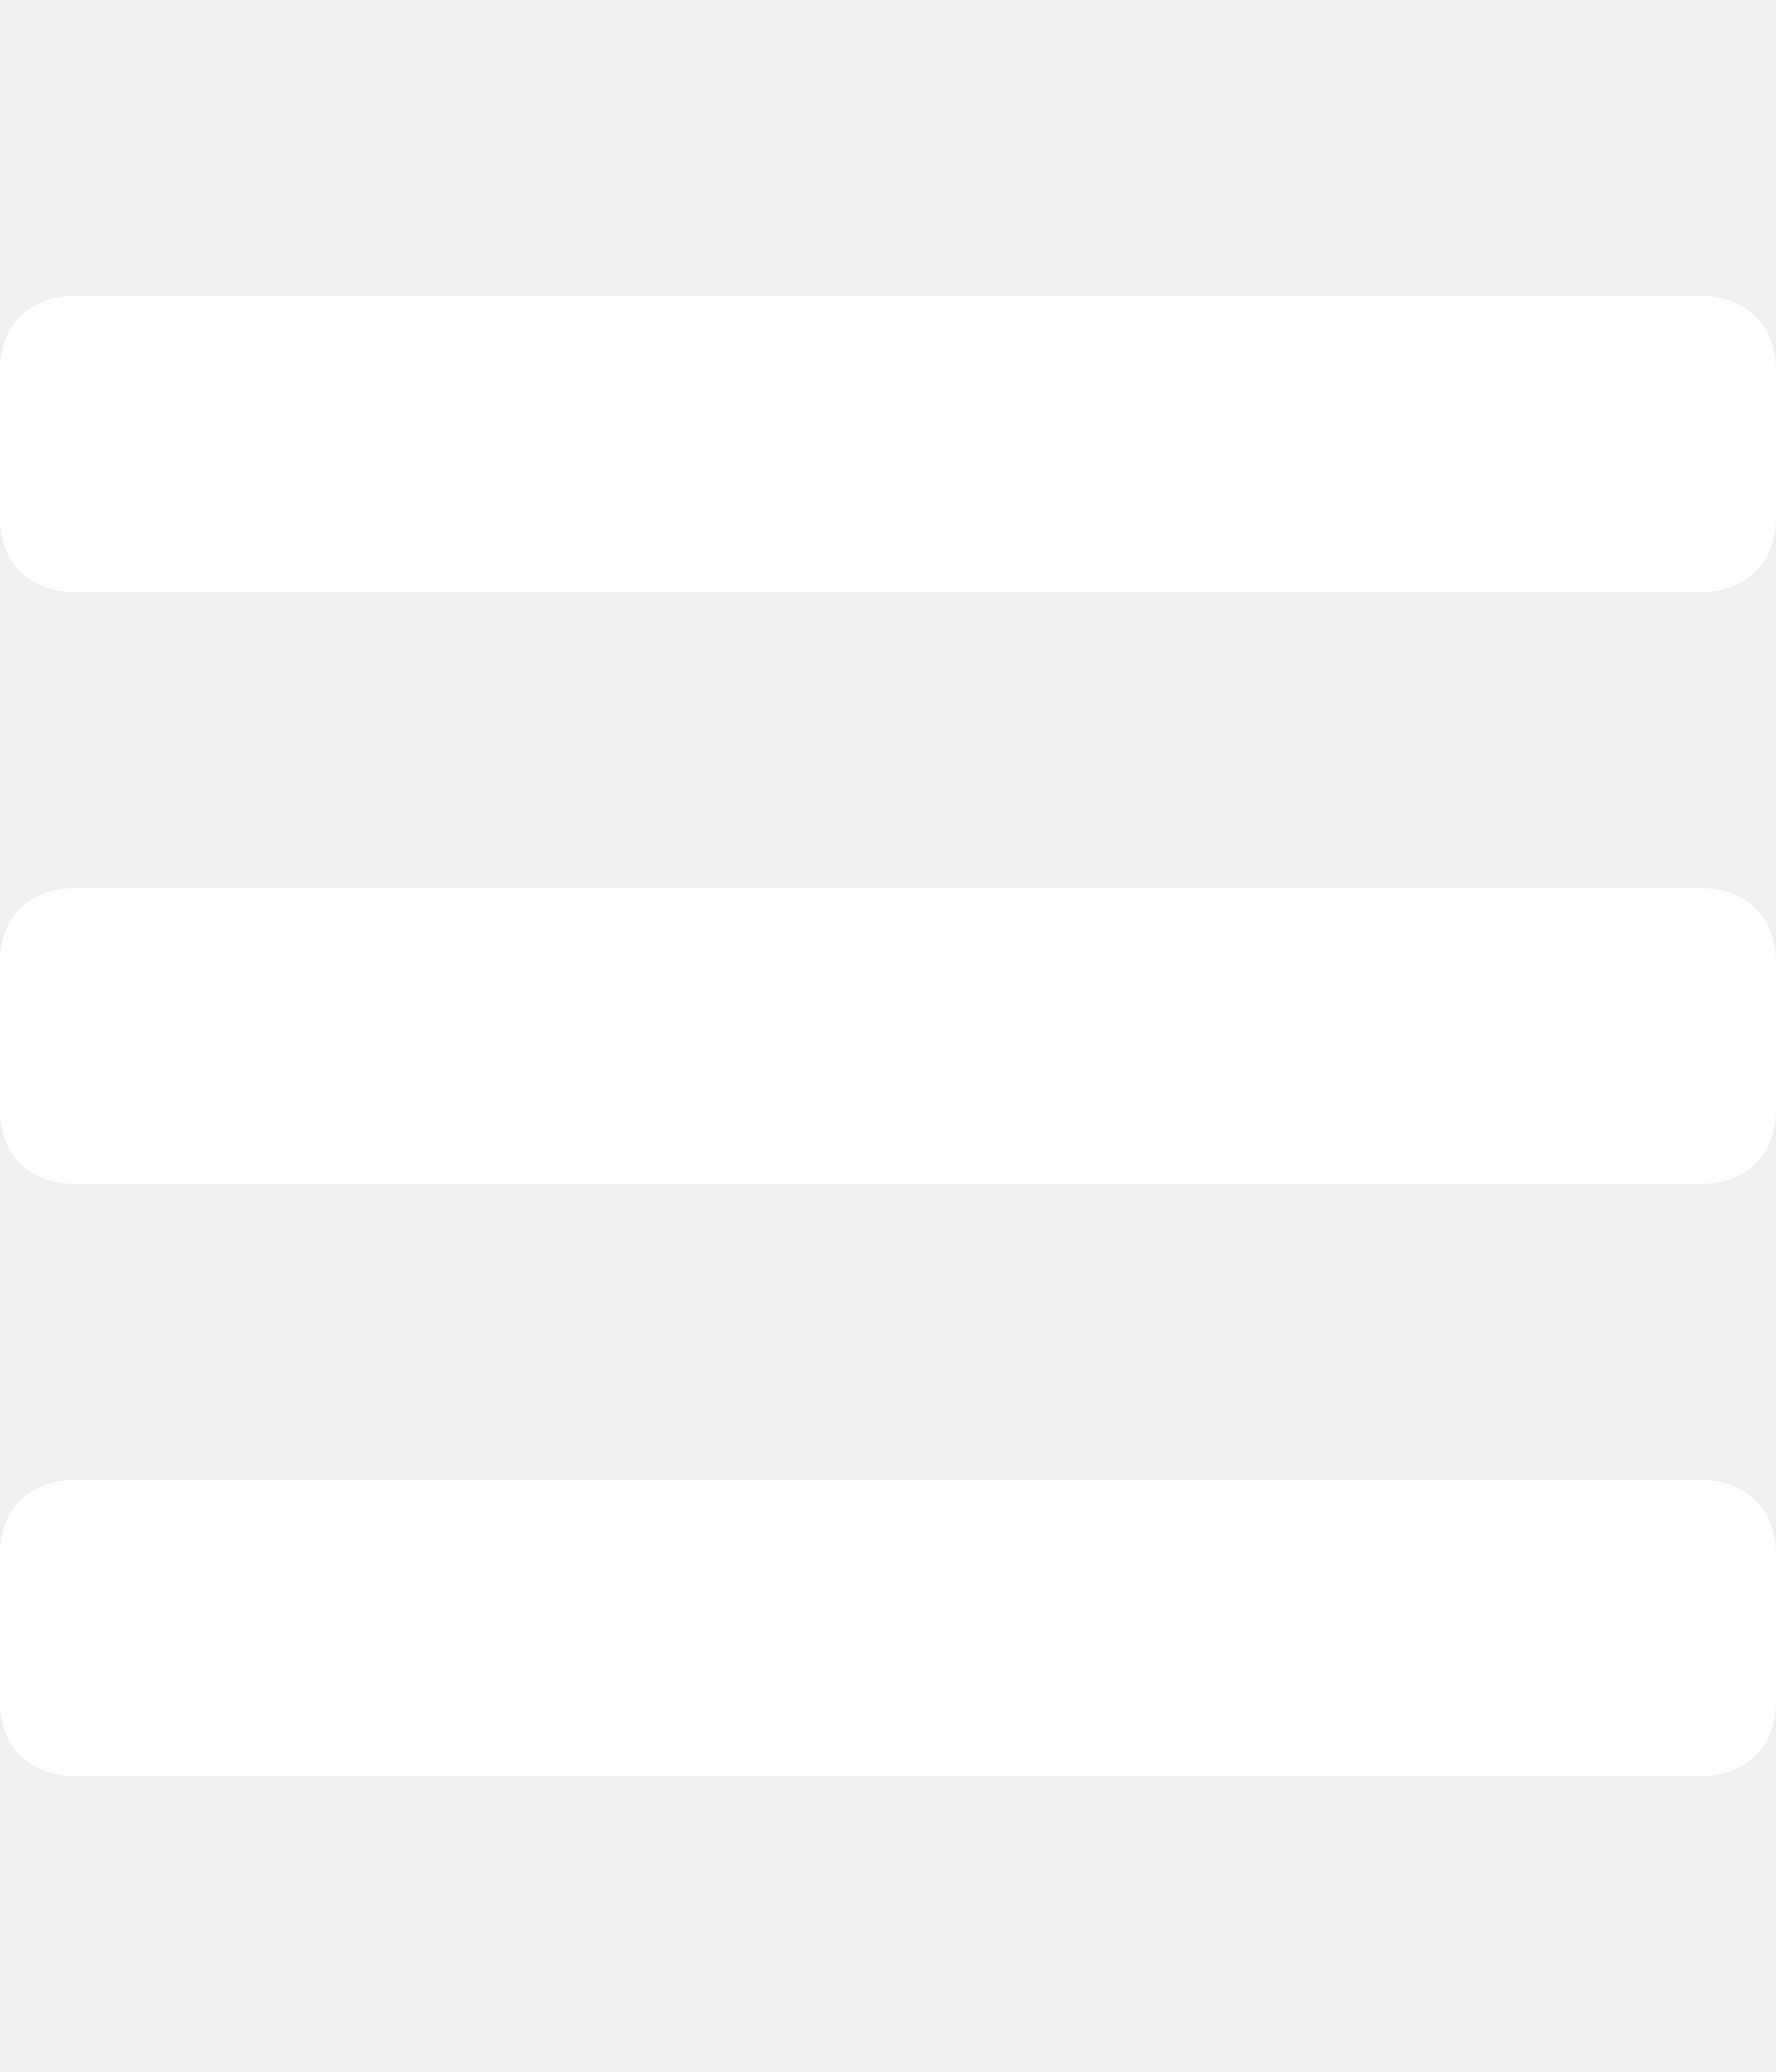
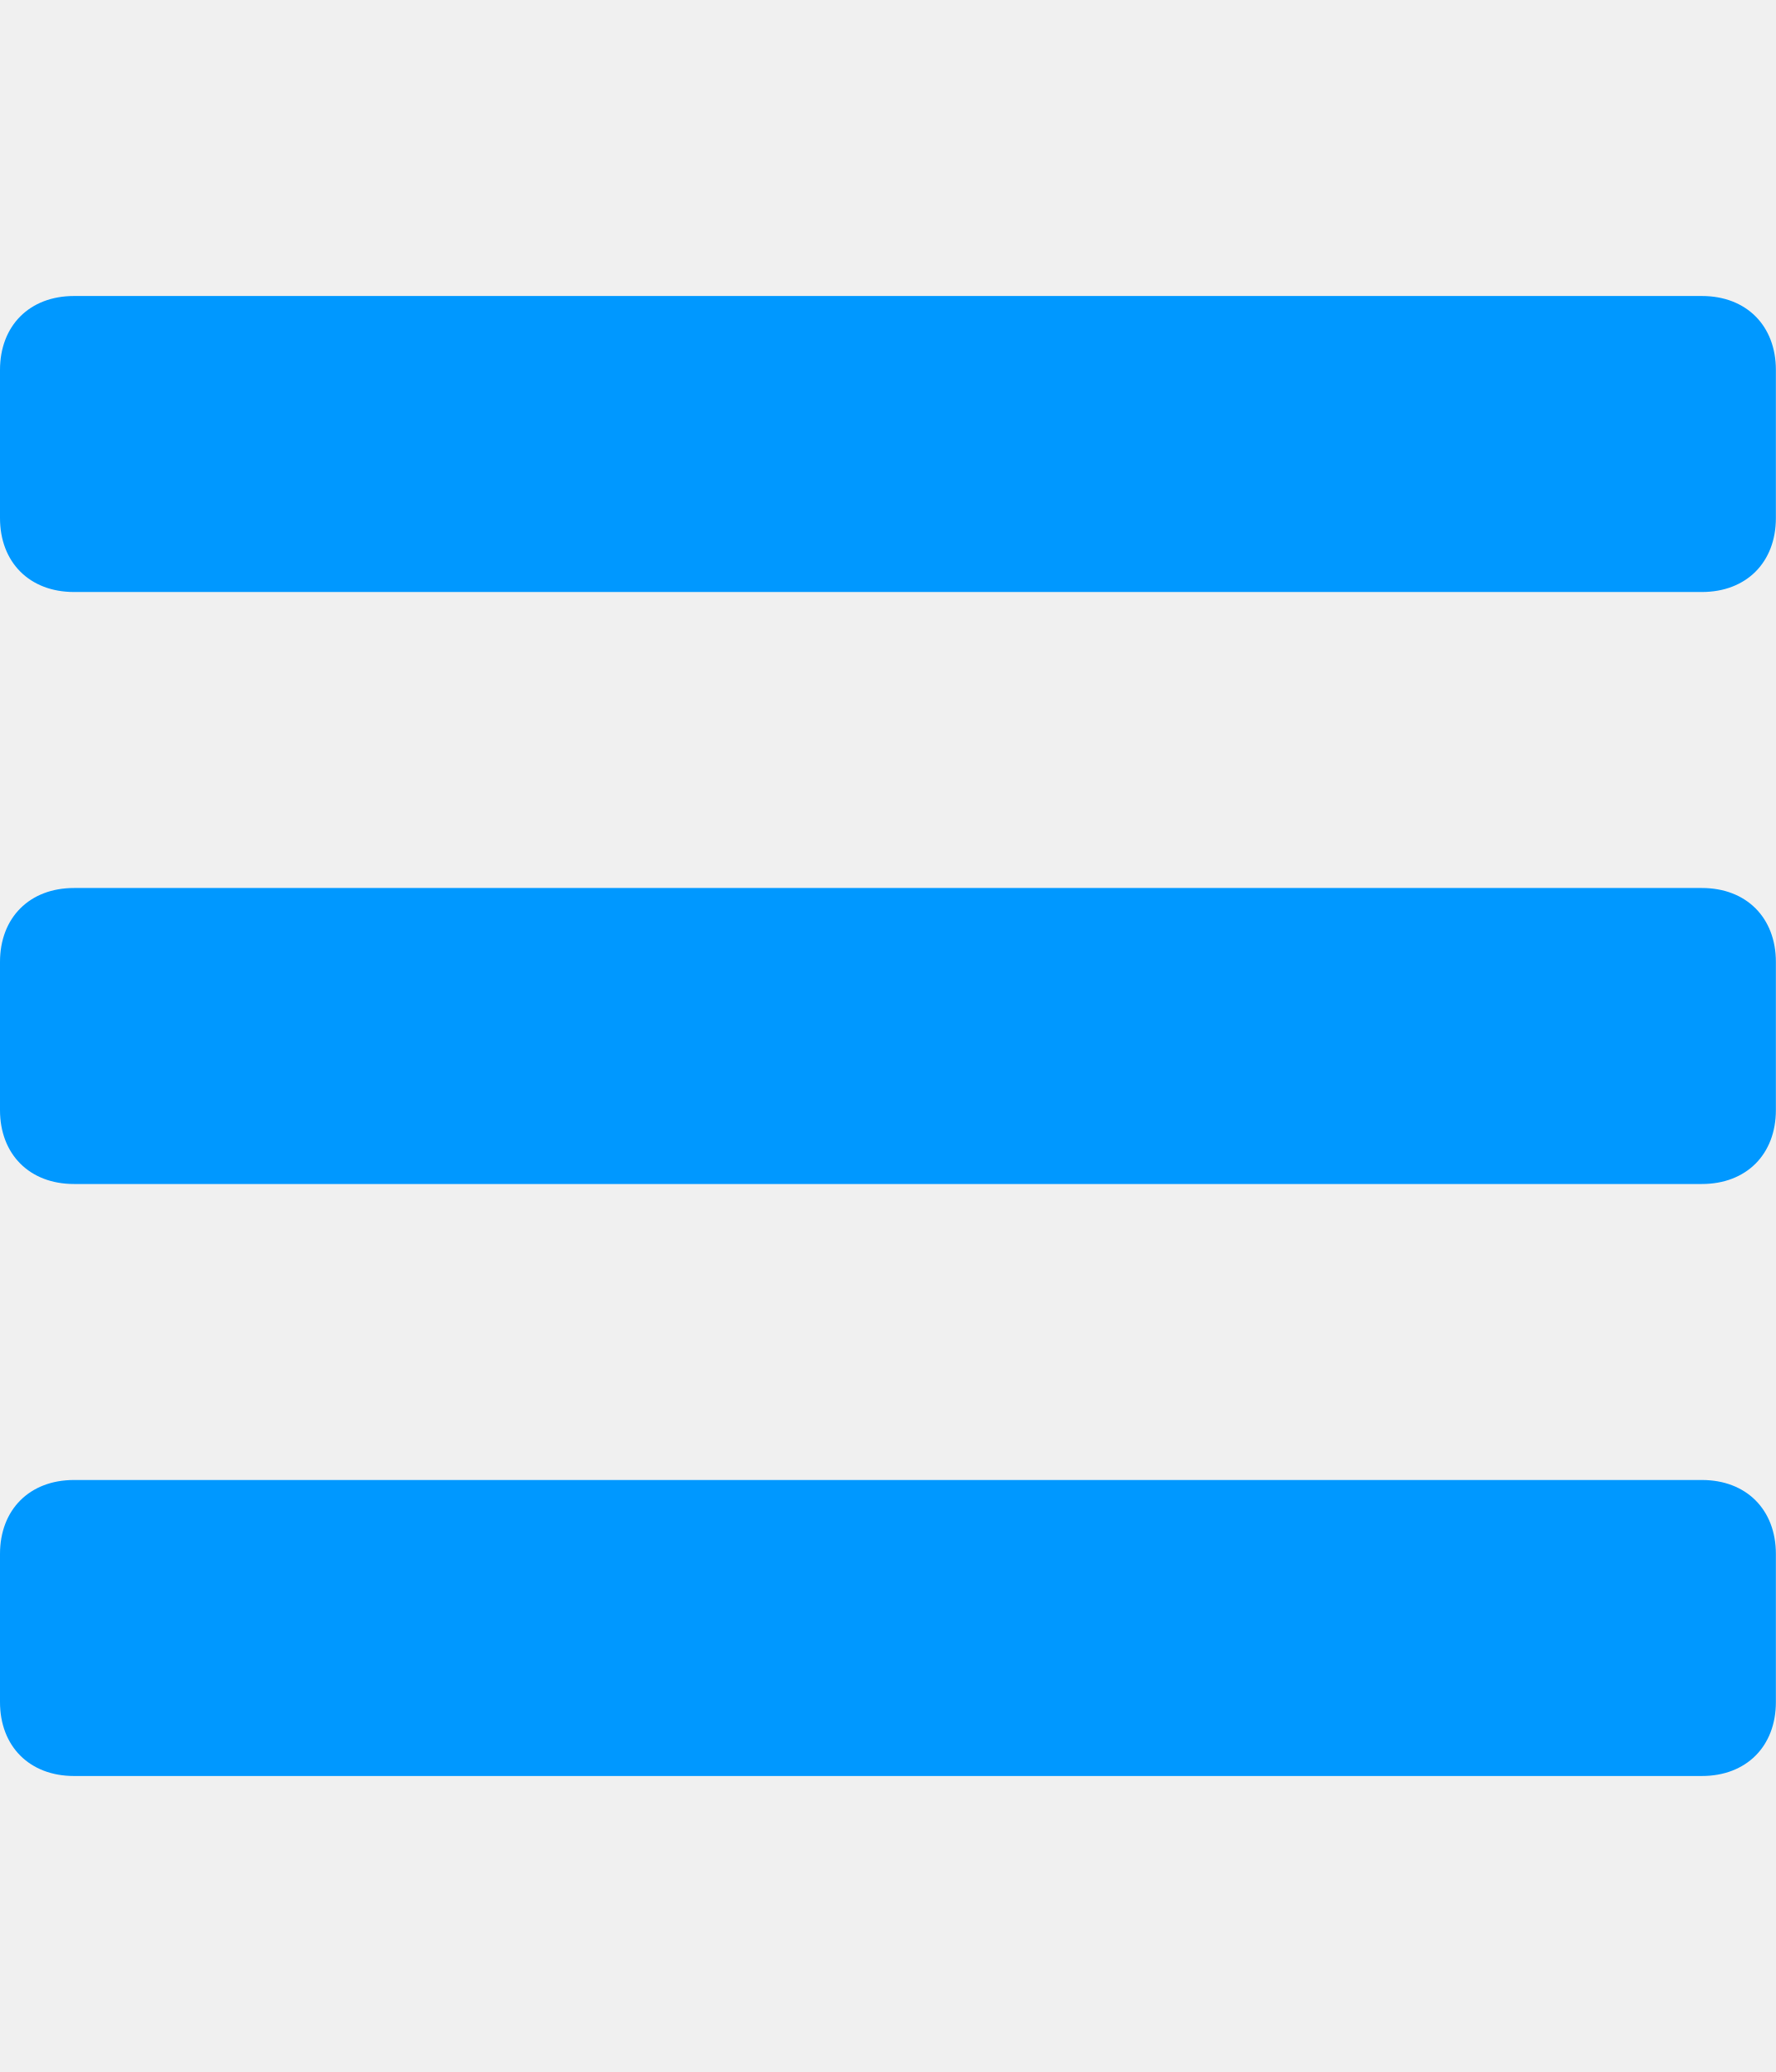
<svg xmlns="http://www.w3.org/2000/svg" version="1.1" viewBox="0 0 24 24" enable-background="new 0 0 24 24" width="24px" height="28px">
  <g>
-     <path d="M24,3c0-0.6-0.4-1-1-1H1C0.4,2,0,2.4,0,3v2c0,0.6,0.4,1,1,1h22c0.6,0,1-0.4,1-1V3z" fill="#FFFFFF" />
-     <path d="M24,11c0-0.6-0.4-1-1-1H1c-0.6,0-1,0.4-1,1v2c0,0.6,0.4,1,1,1h22c0.6,0,1-0.4,1-1V11z" fill="#FFFFFF" />
-     <path d="M24,19c0-0.6-0.4-1-1-1H1c-0.6,0-1,0.4-1,1v2c0,0.6,0.4,1,1,1h22c0.6,0,1-0.4,1-1V19z" fill="#FFFFFF" />
+     <path d="M24,3c0-0.6-0.4-1-1-1H1C0.4,2,0,2.4,0,3v2c0,0.6,0.4,1,1,1h22c0.6,0,1-0.4,1-1V3z" fill="#0098ff" />
+     <path d="M24,11c0-0.6-0.4-1-1-1H1c-0.6,0-1,0.4-1,1v2c0,0.6,0.4,1,1,1h22c0.6,0,1-0.4,1-1V11z" fill="#0098ff" />
+     <path d="M24,19c0-0.6-0.4-1-1-1H1c-0.6,0-1,0.4-1,1v2c0,0.6,0.4,1,1,1h22c0.6,0,1-0.4,1-1V19z" fill="#0098ff" />
  </g>
</svg>
